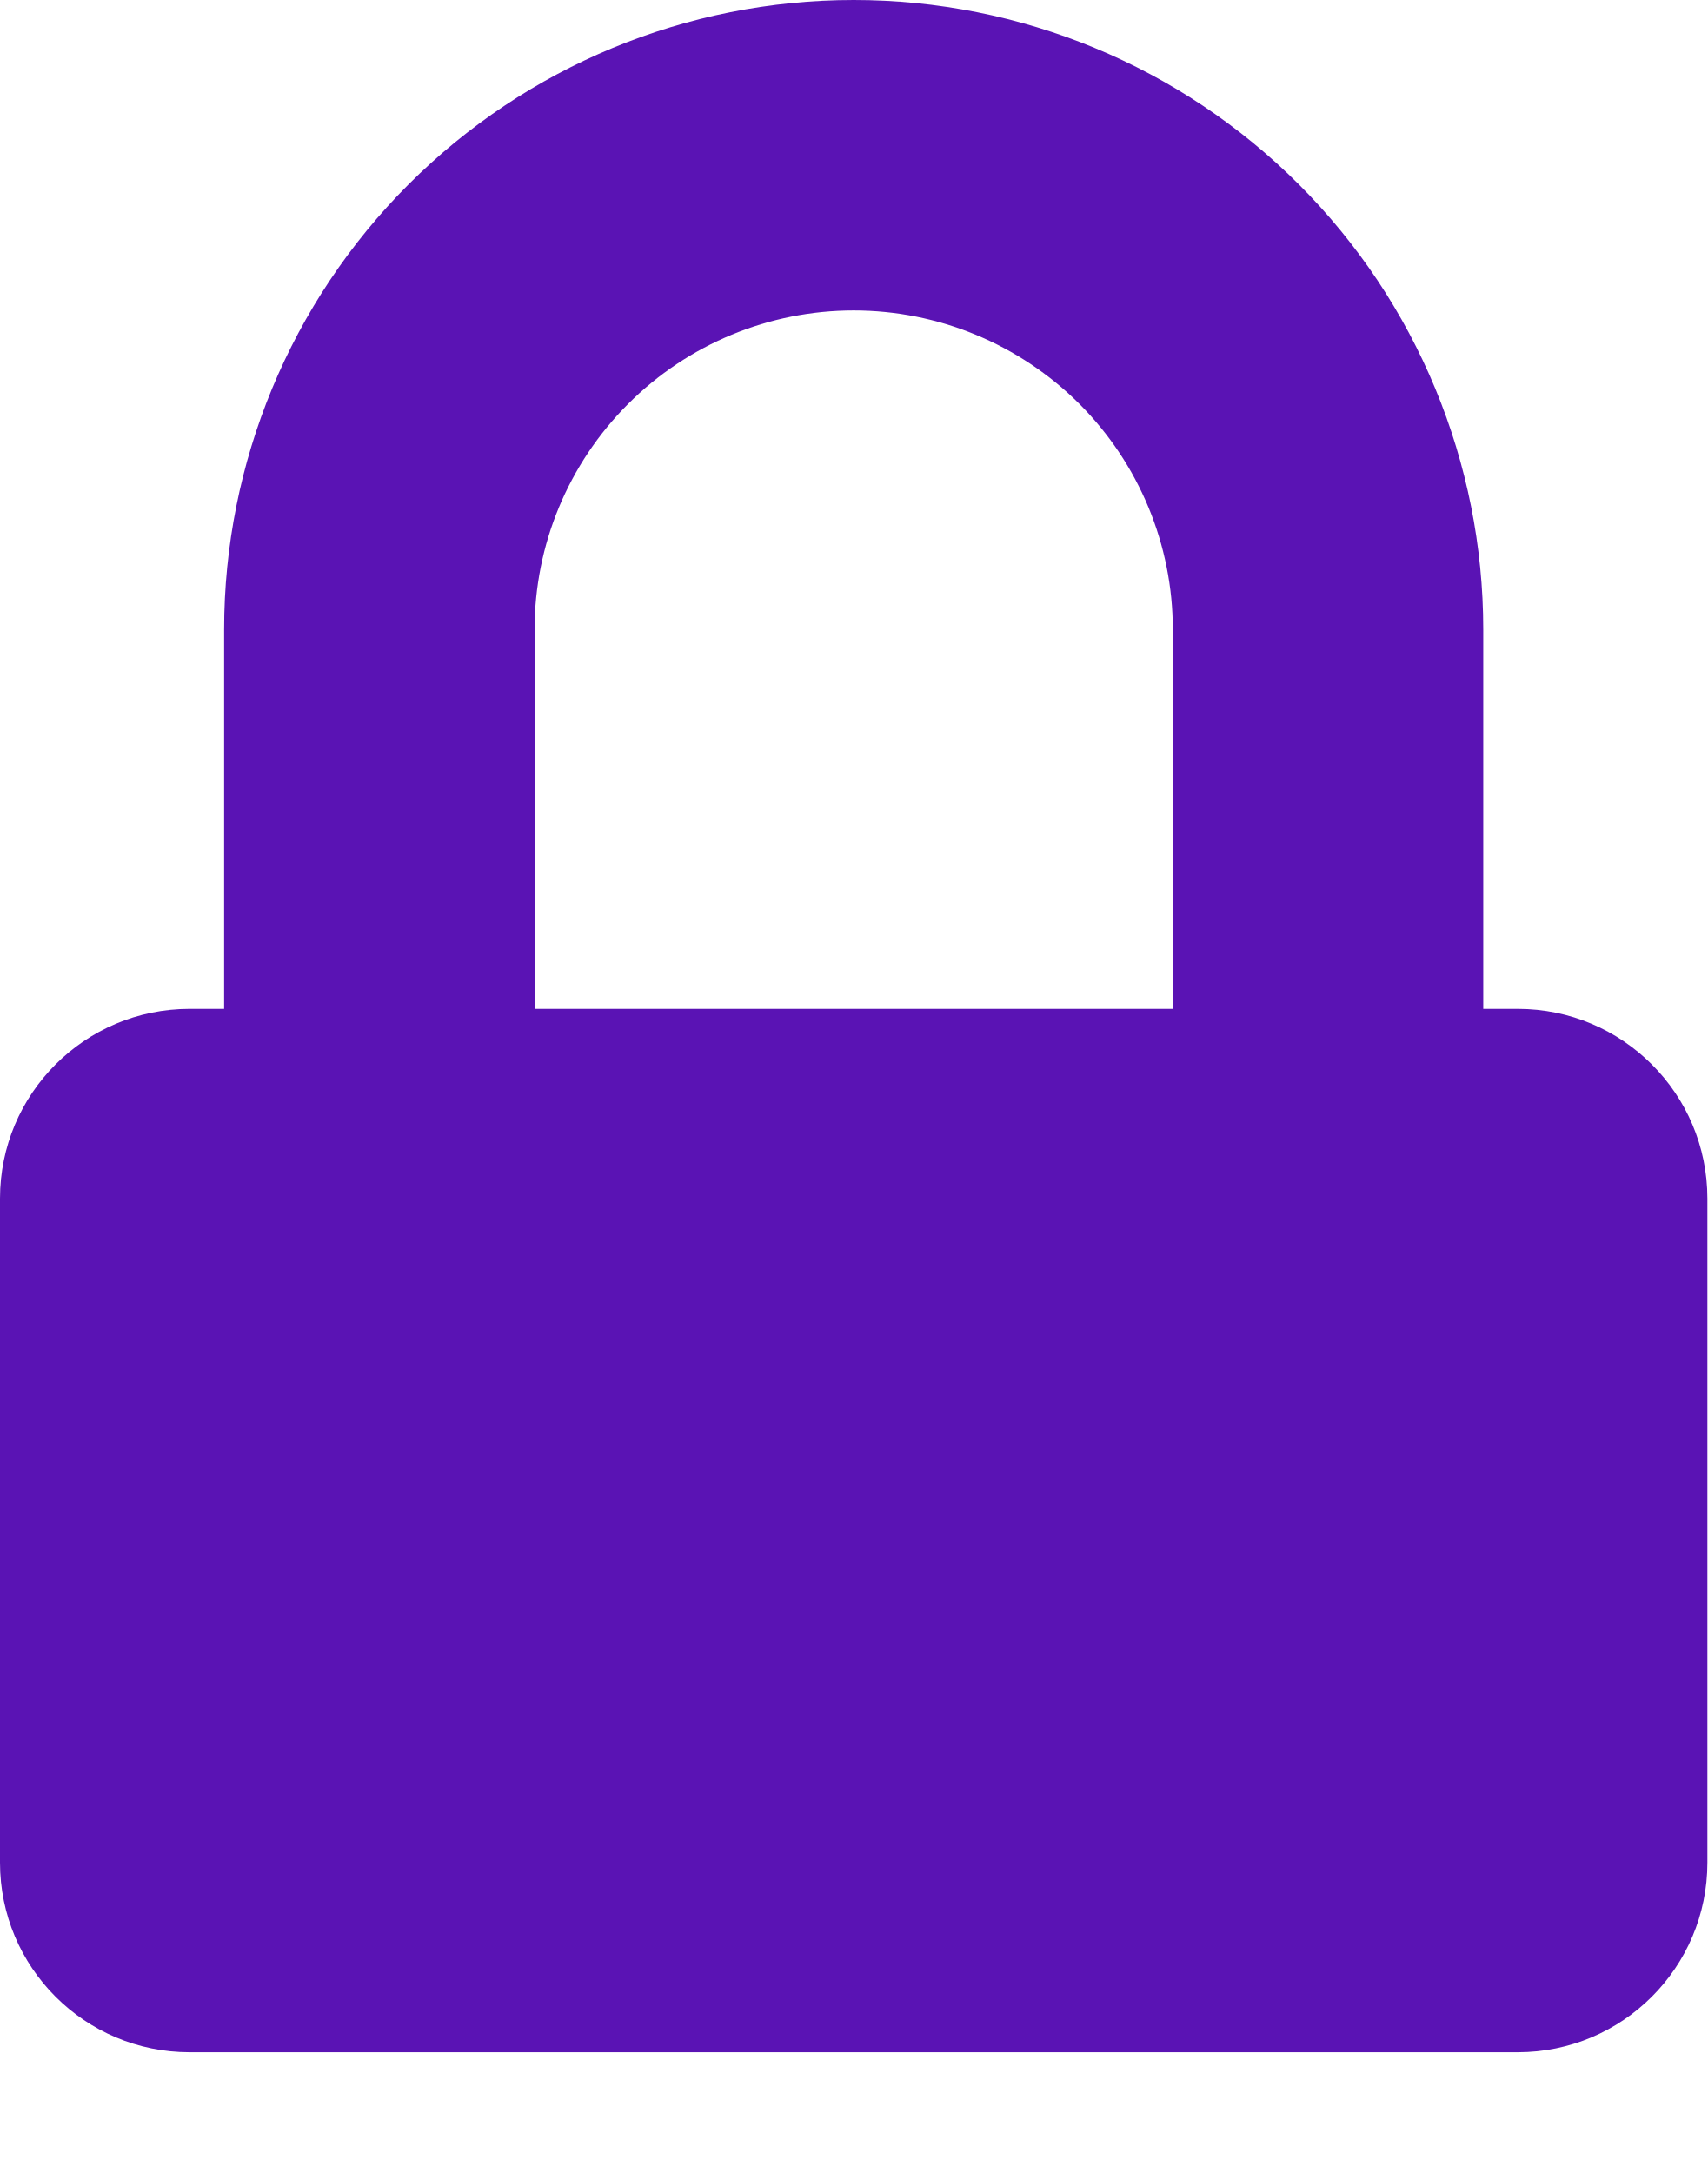
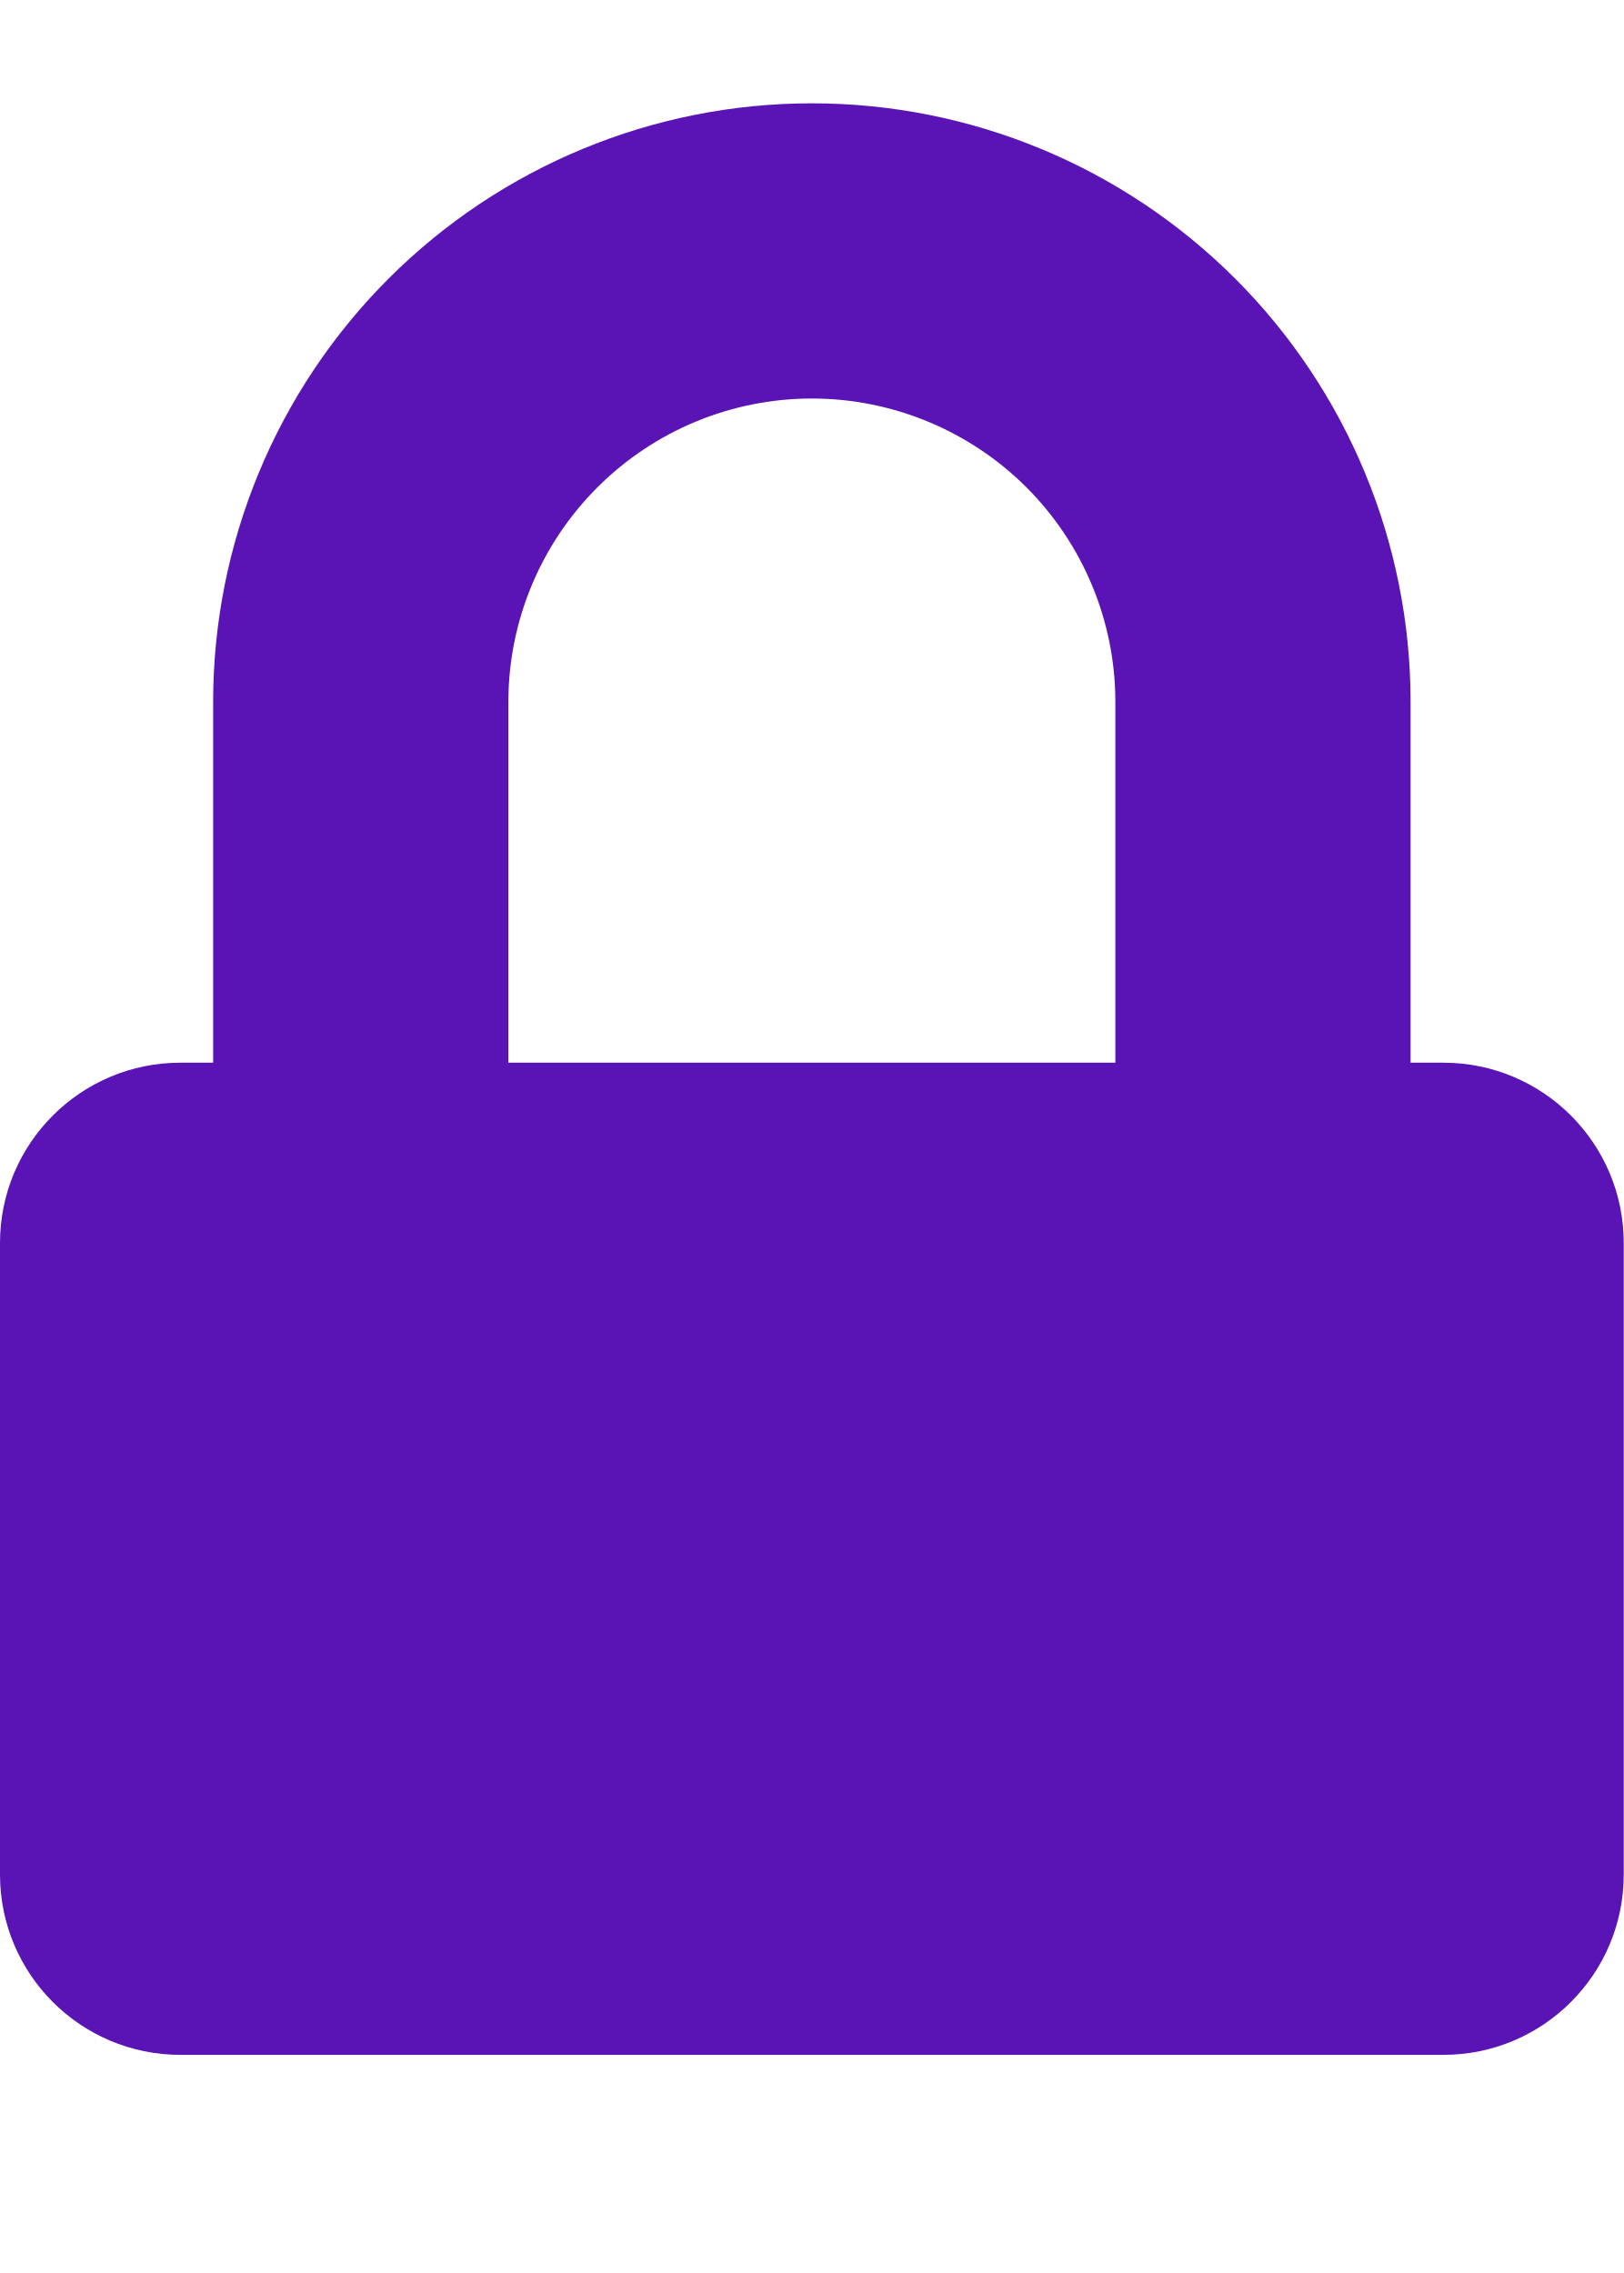
- <svg xmlns="http://www.w3.org/2000/svg" width="11" height="14" viewBox="0 0 11 14" fill="none">
+ <svg xmlns="http://www.w3.org/2000/svg" width="5px" height="7px" viewBox="0 0 11 14" fill="none">
  <path d="M9.778 6.5H1.222C0.547 6.5 0 7.047 0 7.722V12C0 12.675 0.547 13.222 1.222 13.222H9.778C10.453 13.222 11 12.675 11 12V7.722C11 7.047 10.453 6.5 9.778 6.5Z" fill="#5A13B4" />
  <path fill-rule="evenodd" clip-rule="evenodd" d="M5.5 2C4.955 2 4.432 2.217 4.047 2.602C3.661 2.988 3.444 3.51 3.444 4.056V6.5C3.444 7.052 2.997 7.5 2.444 7.5C1.892 7.5 1.444 7.052 1.444 6.5V4.056C1.444 2.98 1.872 1.948 2.632 1.188C3.393 0.427 4.424 0 5.5 0C6.576 0 7.607 0.427 8.368 1.188C9.128 1.948 9.556 2.98 9.556 4.056V6.5C9.556 7.052 9.108 7.5 8.556 7.5C8.003 7.5 7.556 7.052 7.556 6.5V4.056C7.556 3.51 7.339 2.988 6.954 2.602C6.568 2.217 6.045 2 5.5 2Z" fill="#5A13B4" />
</svg>
